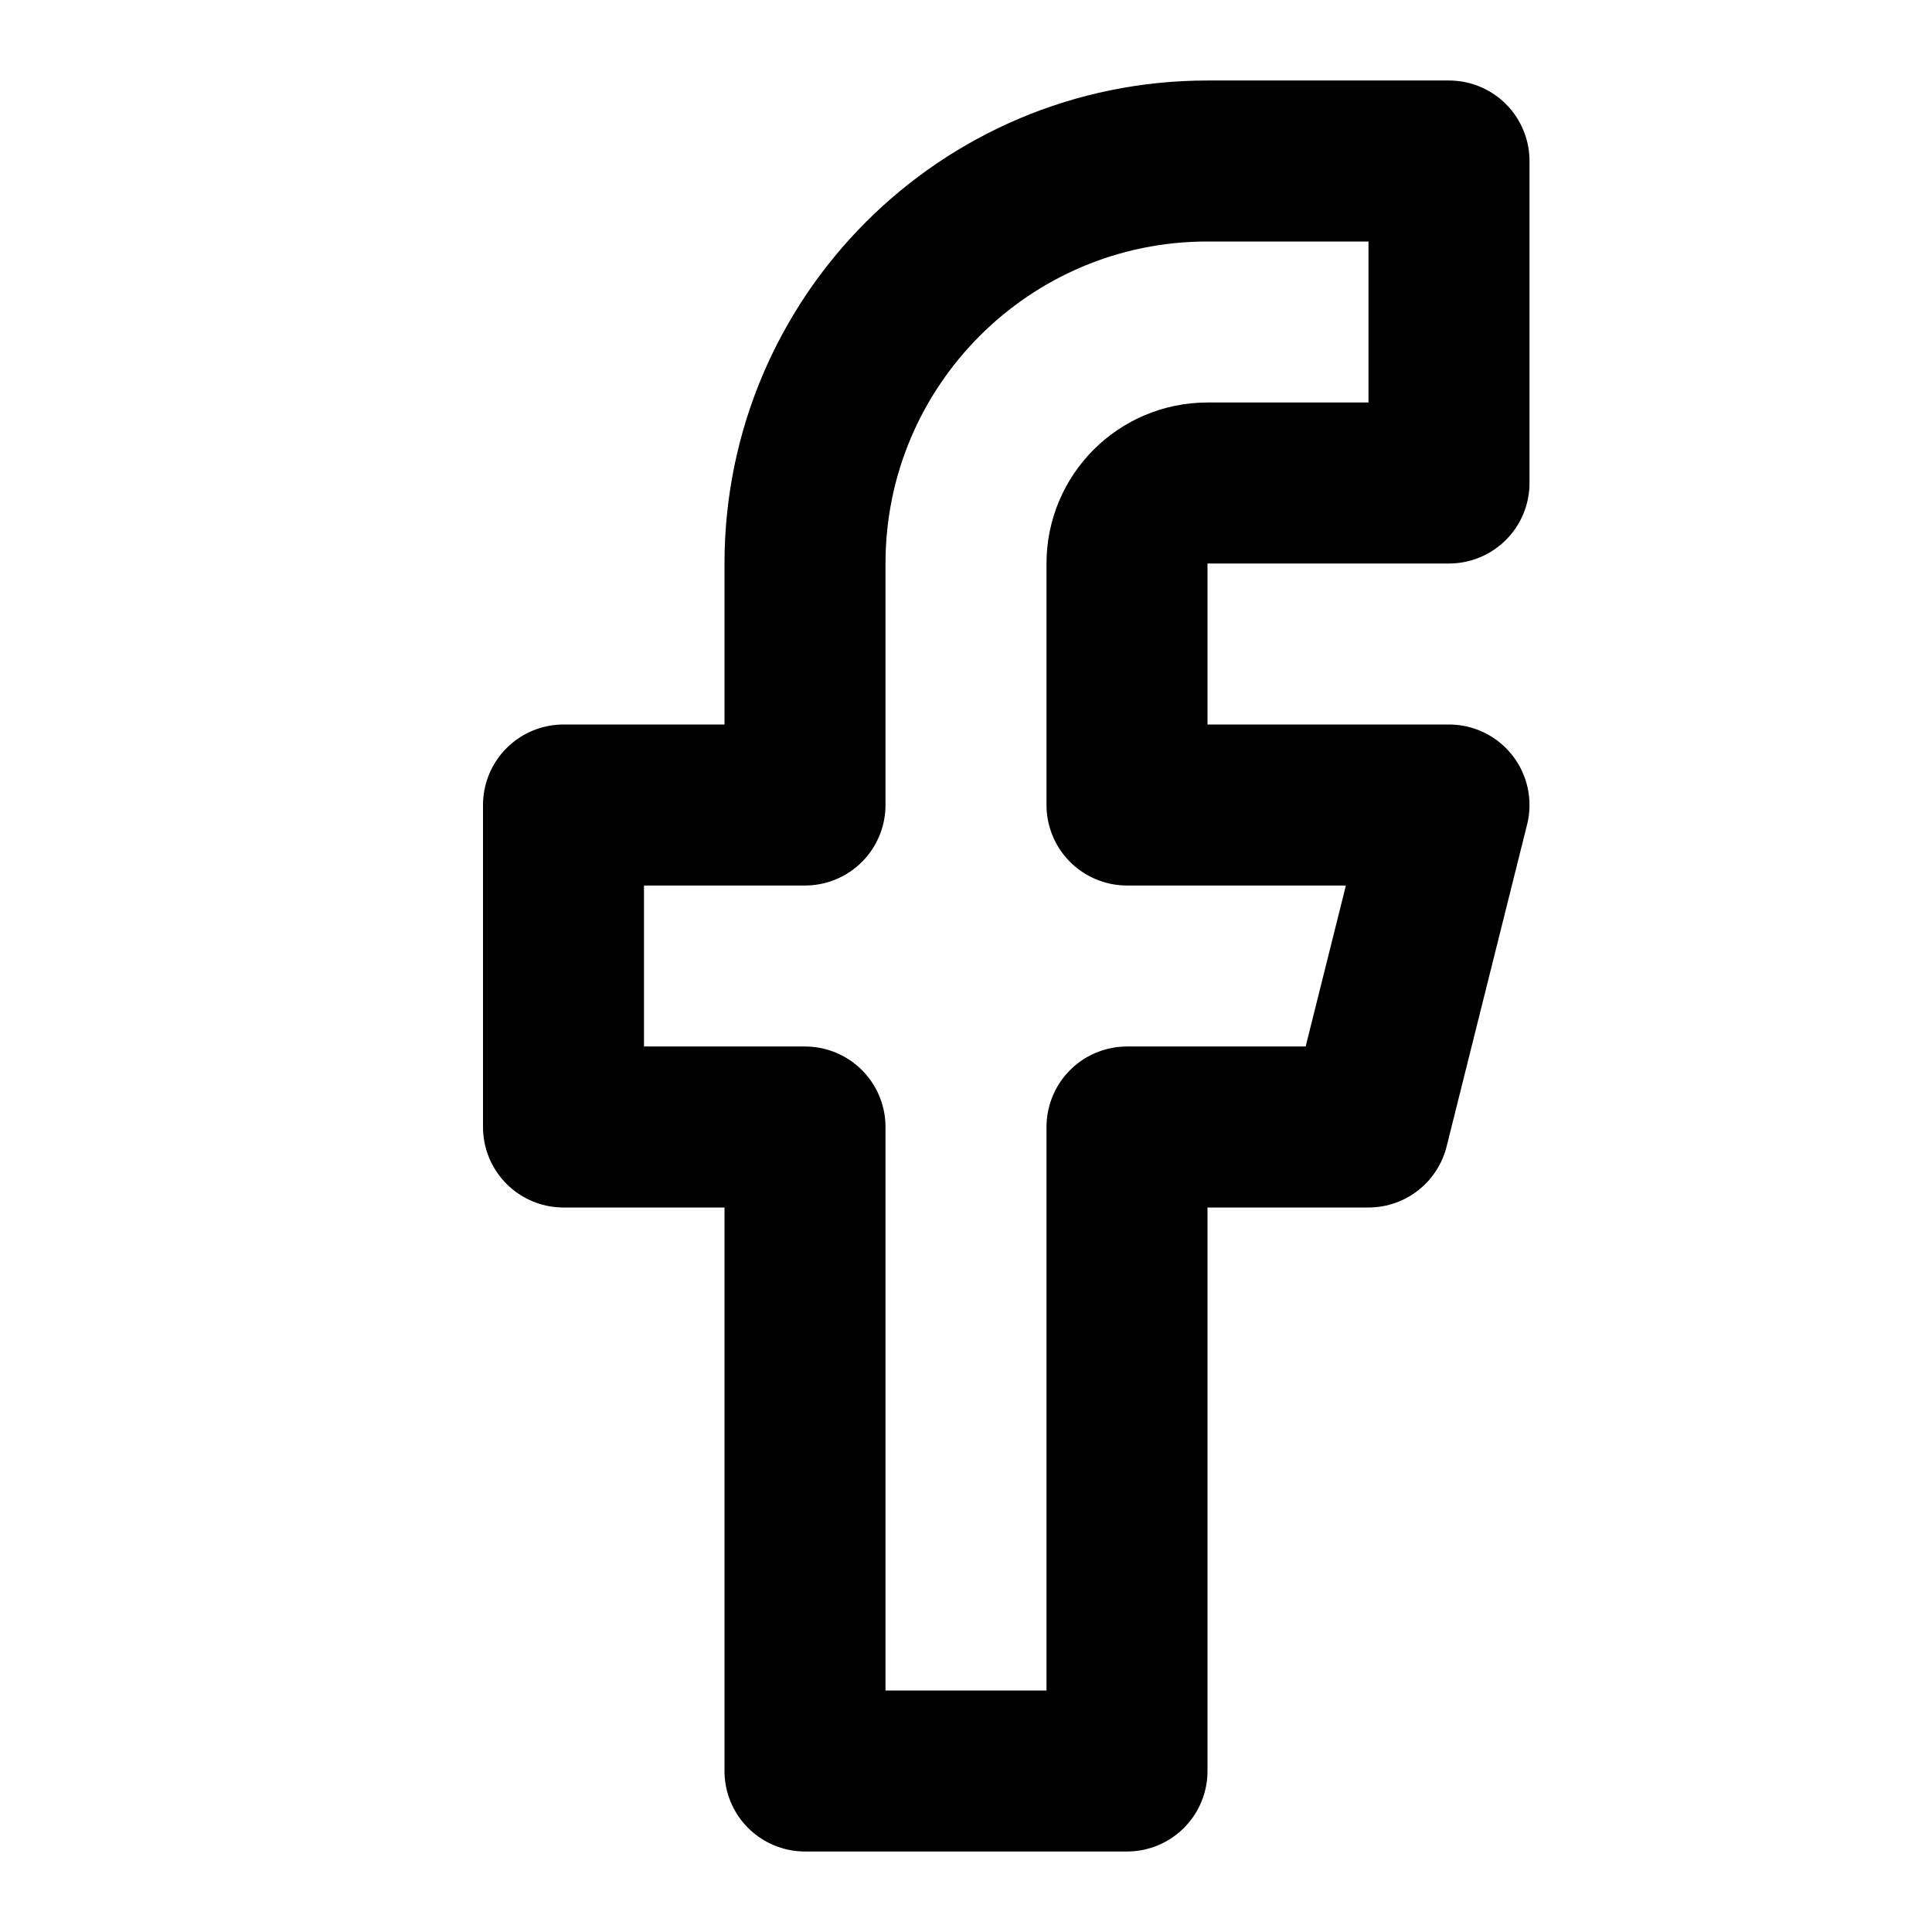
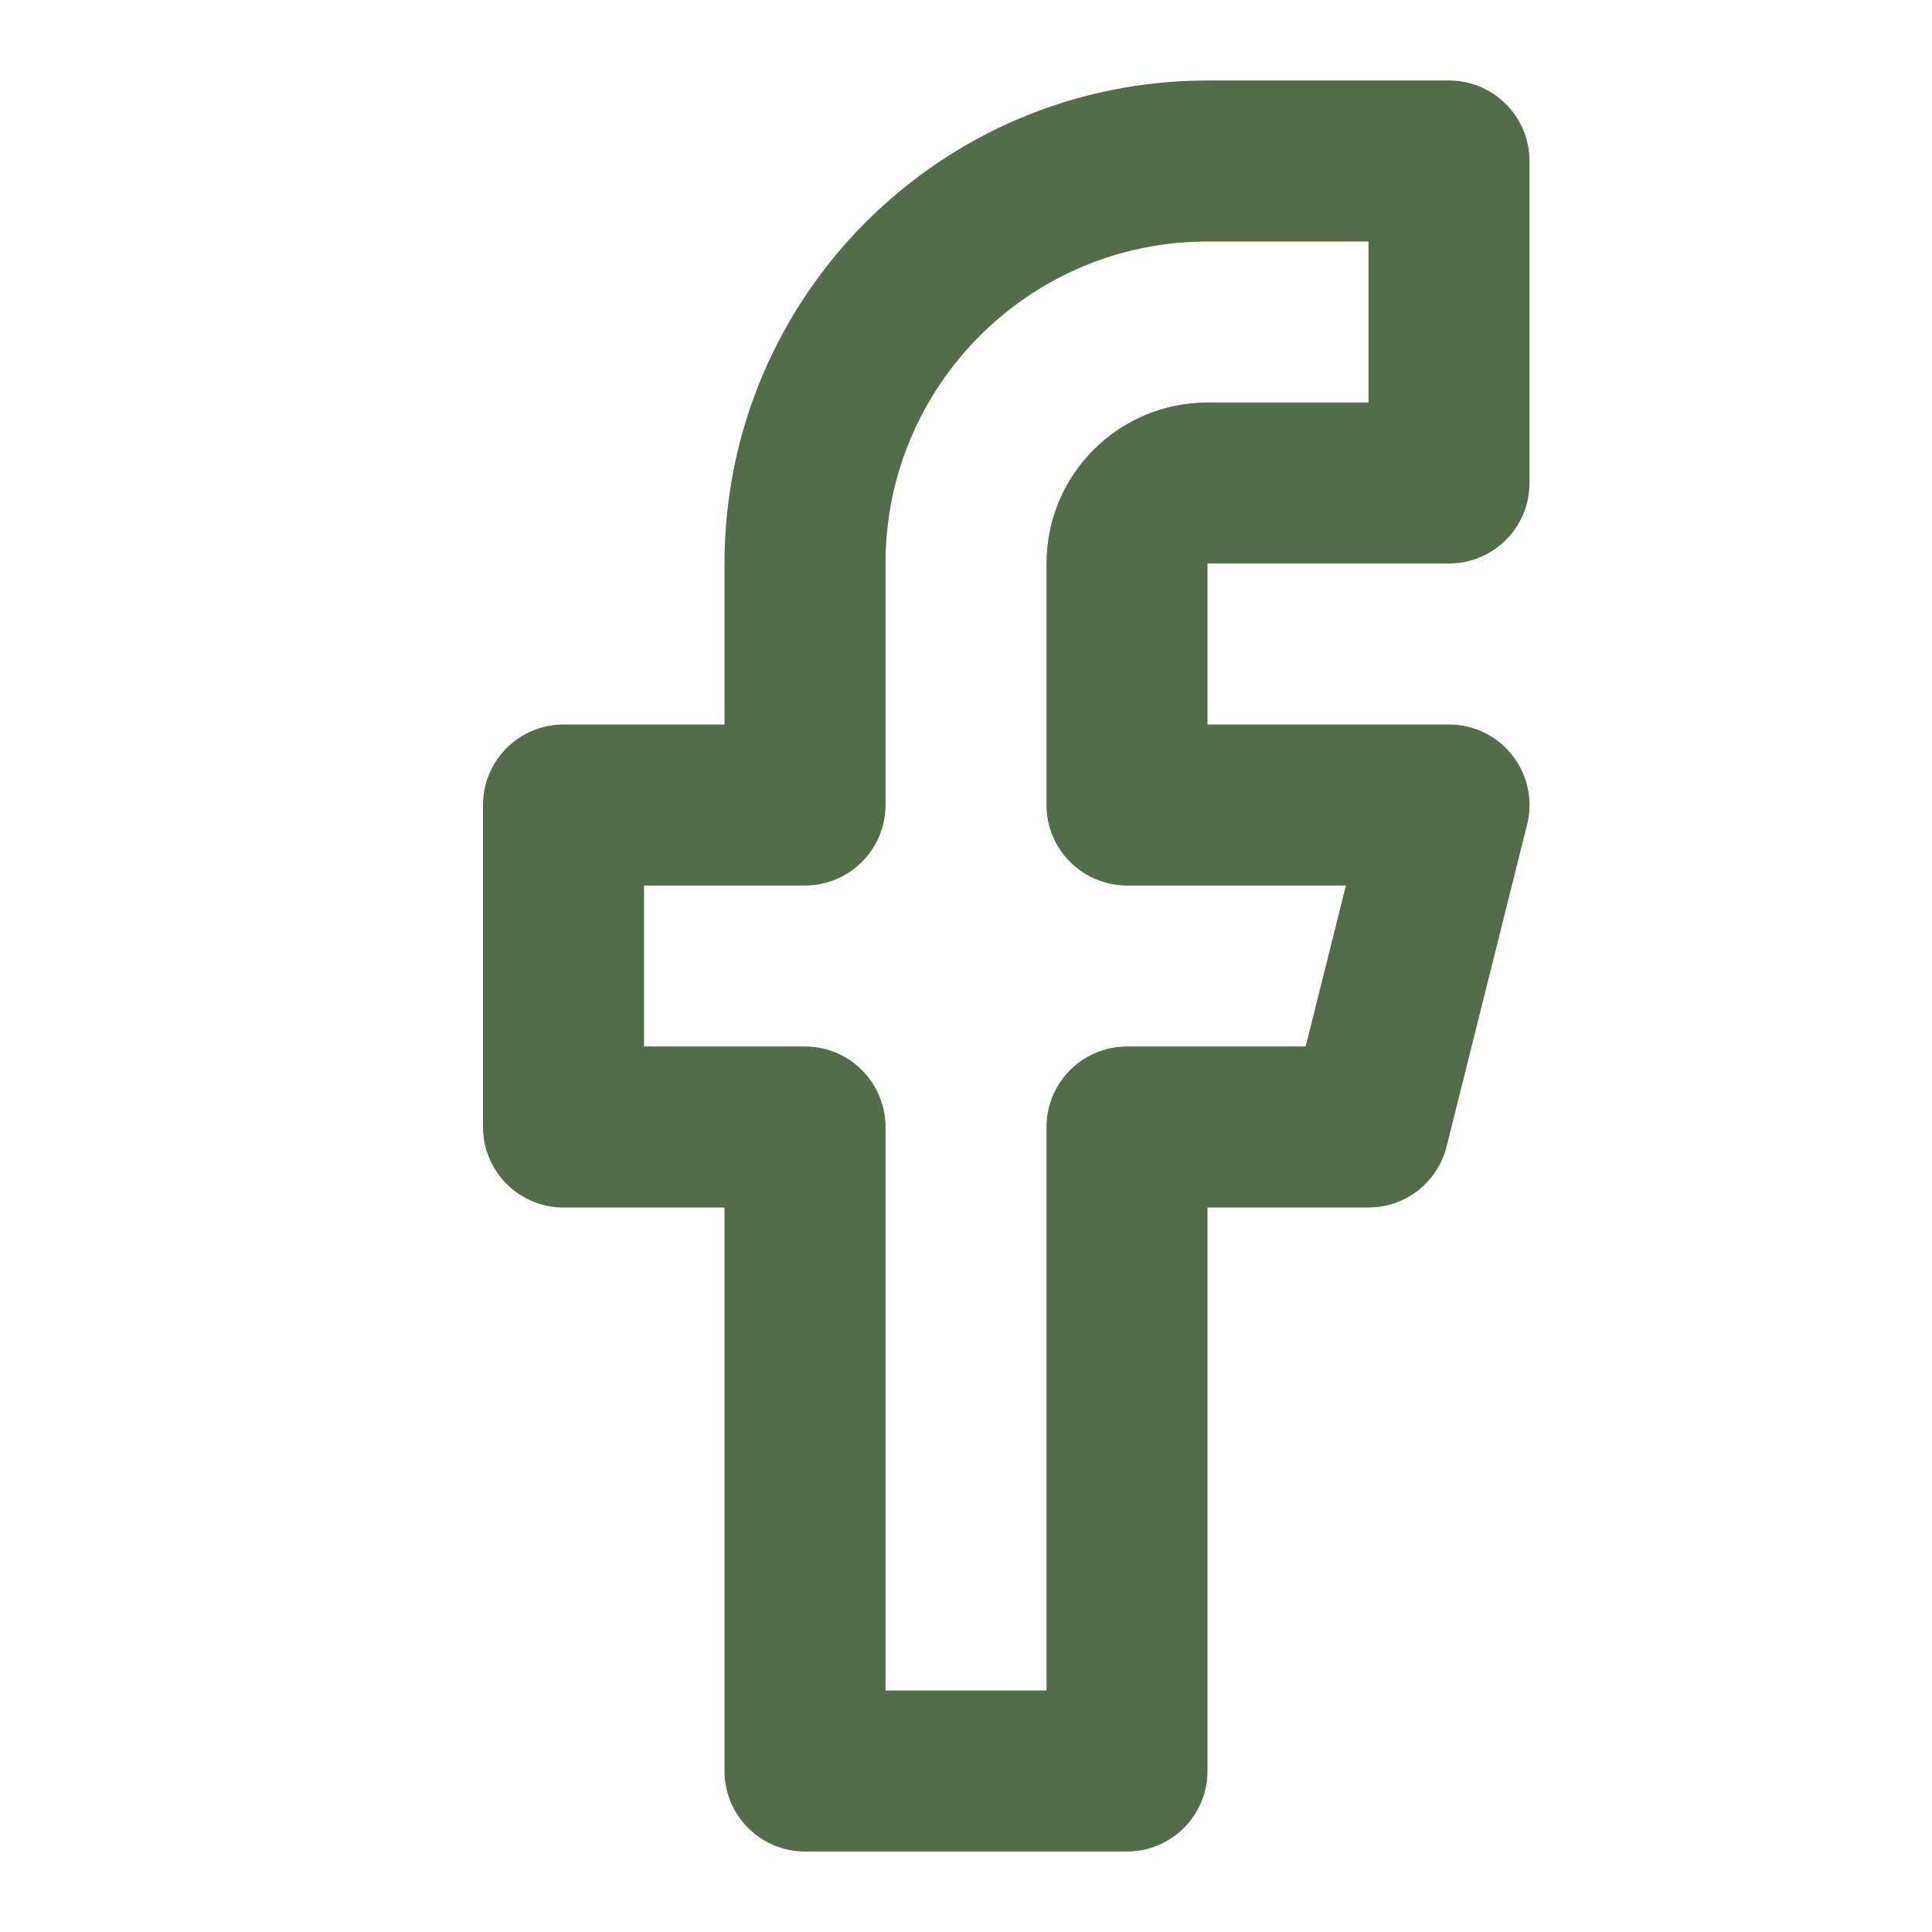
- <svg xmlns="http://www.w3.org/2000/svg" width="40" height="40" viewBox="0 0 24 24" fill="none" stroke="currentColor" stroke-width="2" stroke-linecap="round" stroke-linejoin="round">
+ <svg xmlns="http://www.w3.org/2000/svg" width="40" height="40" viewBox="0 0 24 24" fill="none" stroke="#536C4A" stroke-width="2" stroke-linecap="round" stroke-linejoin="round">
  <path d="M18 2h-3a5 5 0 0 0-5 5v3H7v4h3v8h4v-8h3l1-4h-4V7a1 1 0 0 1 1-1h3z" />
</svg>
